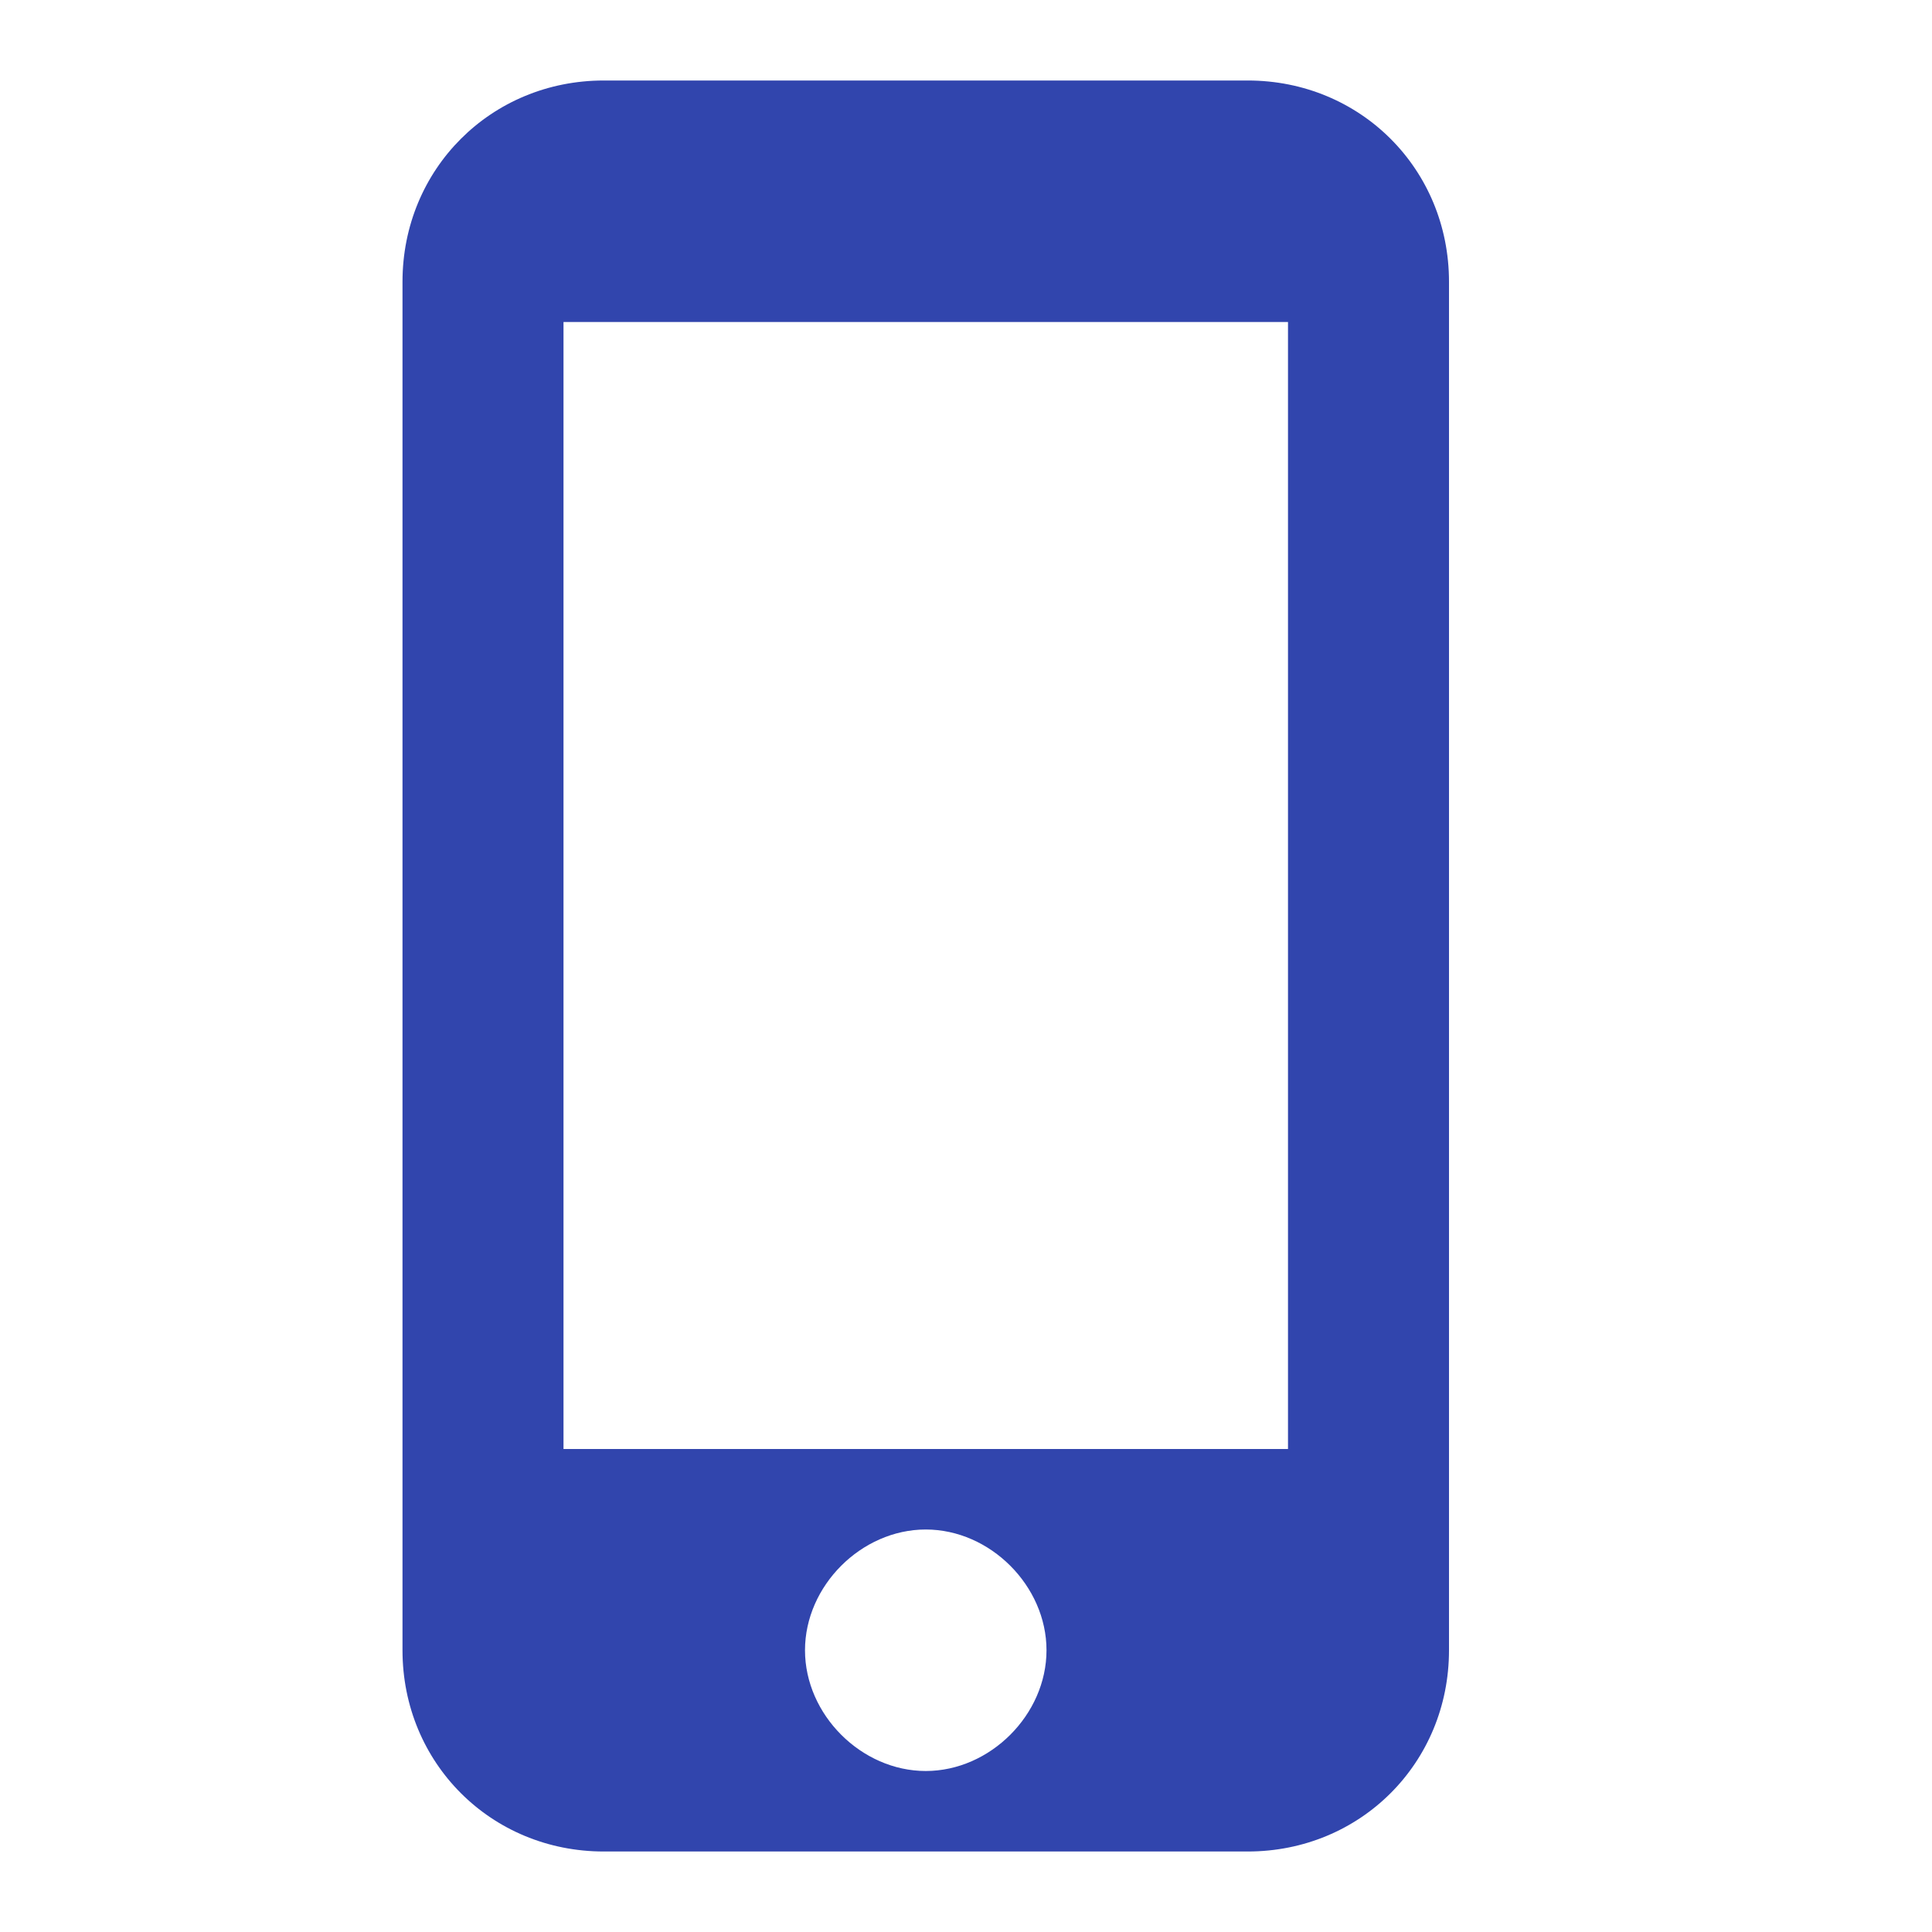
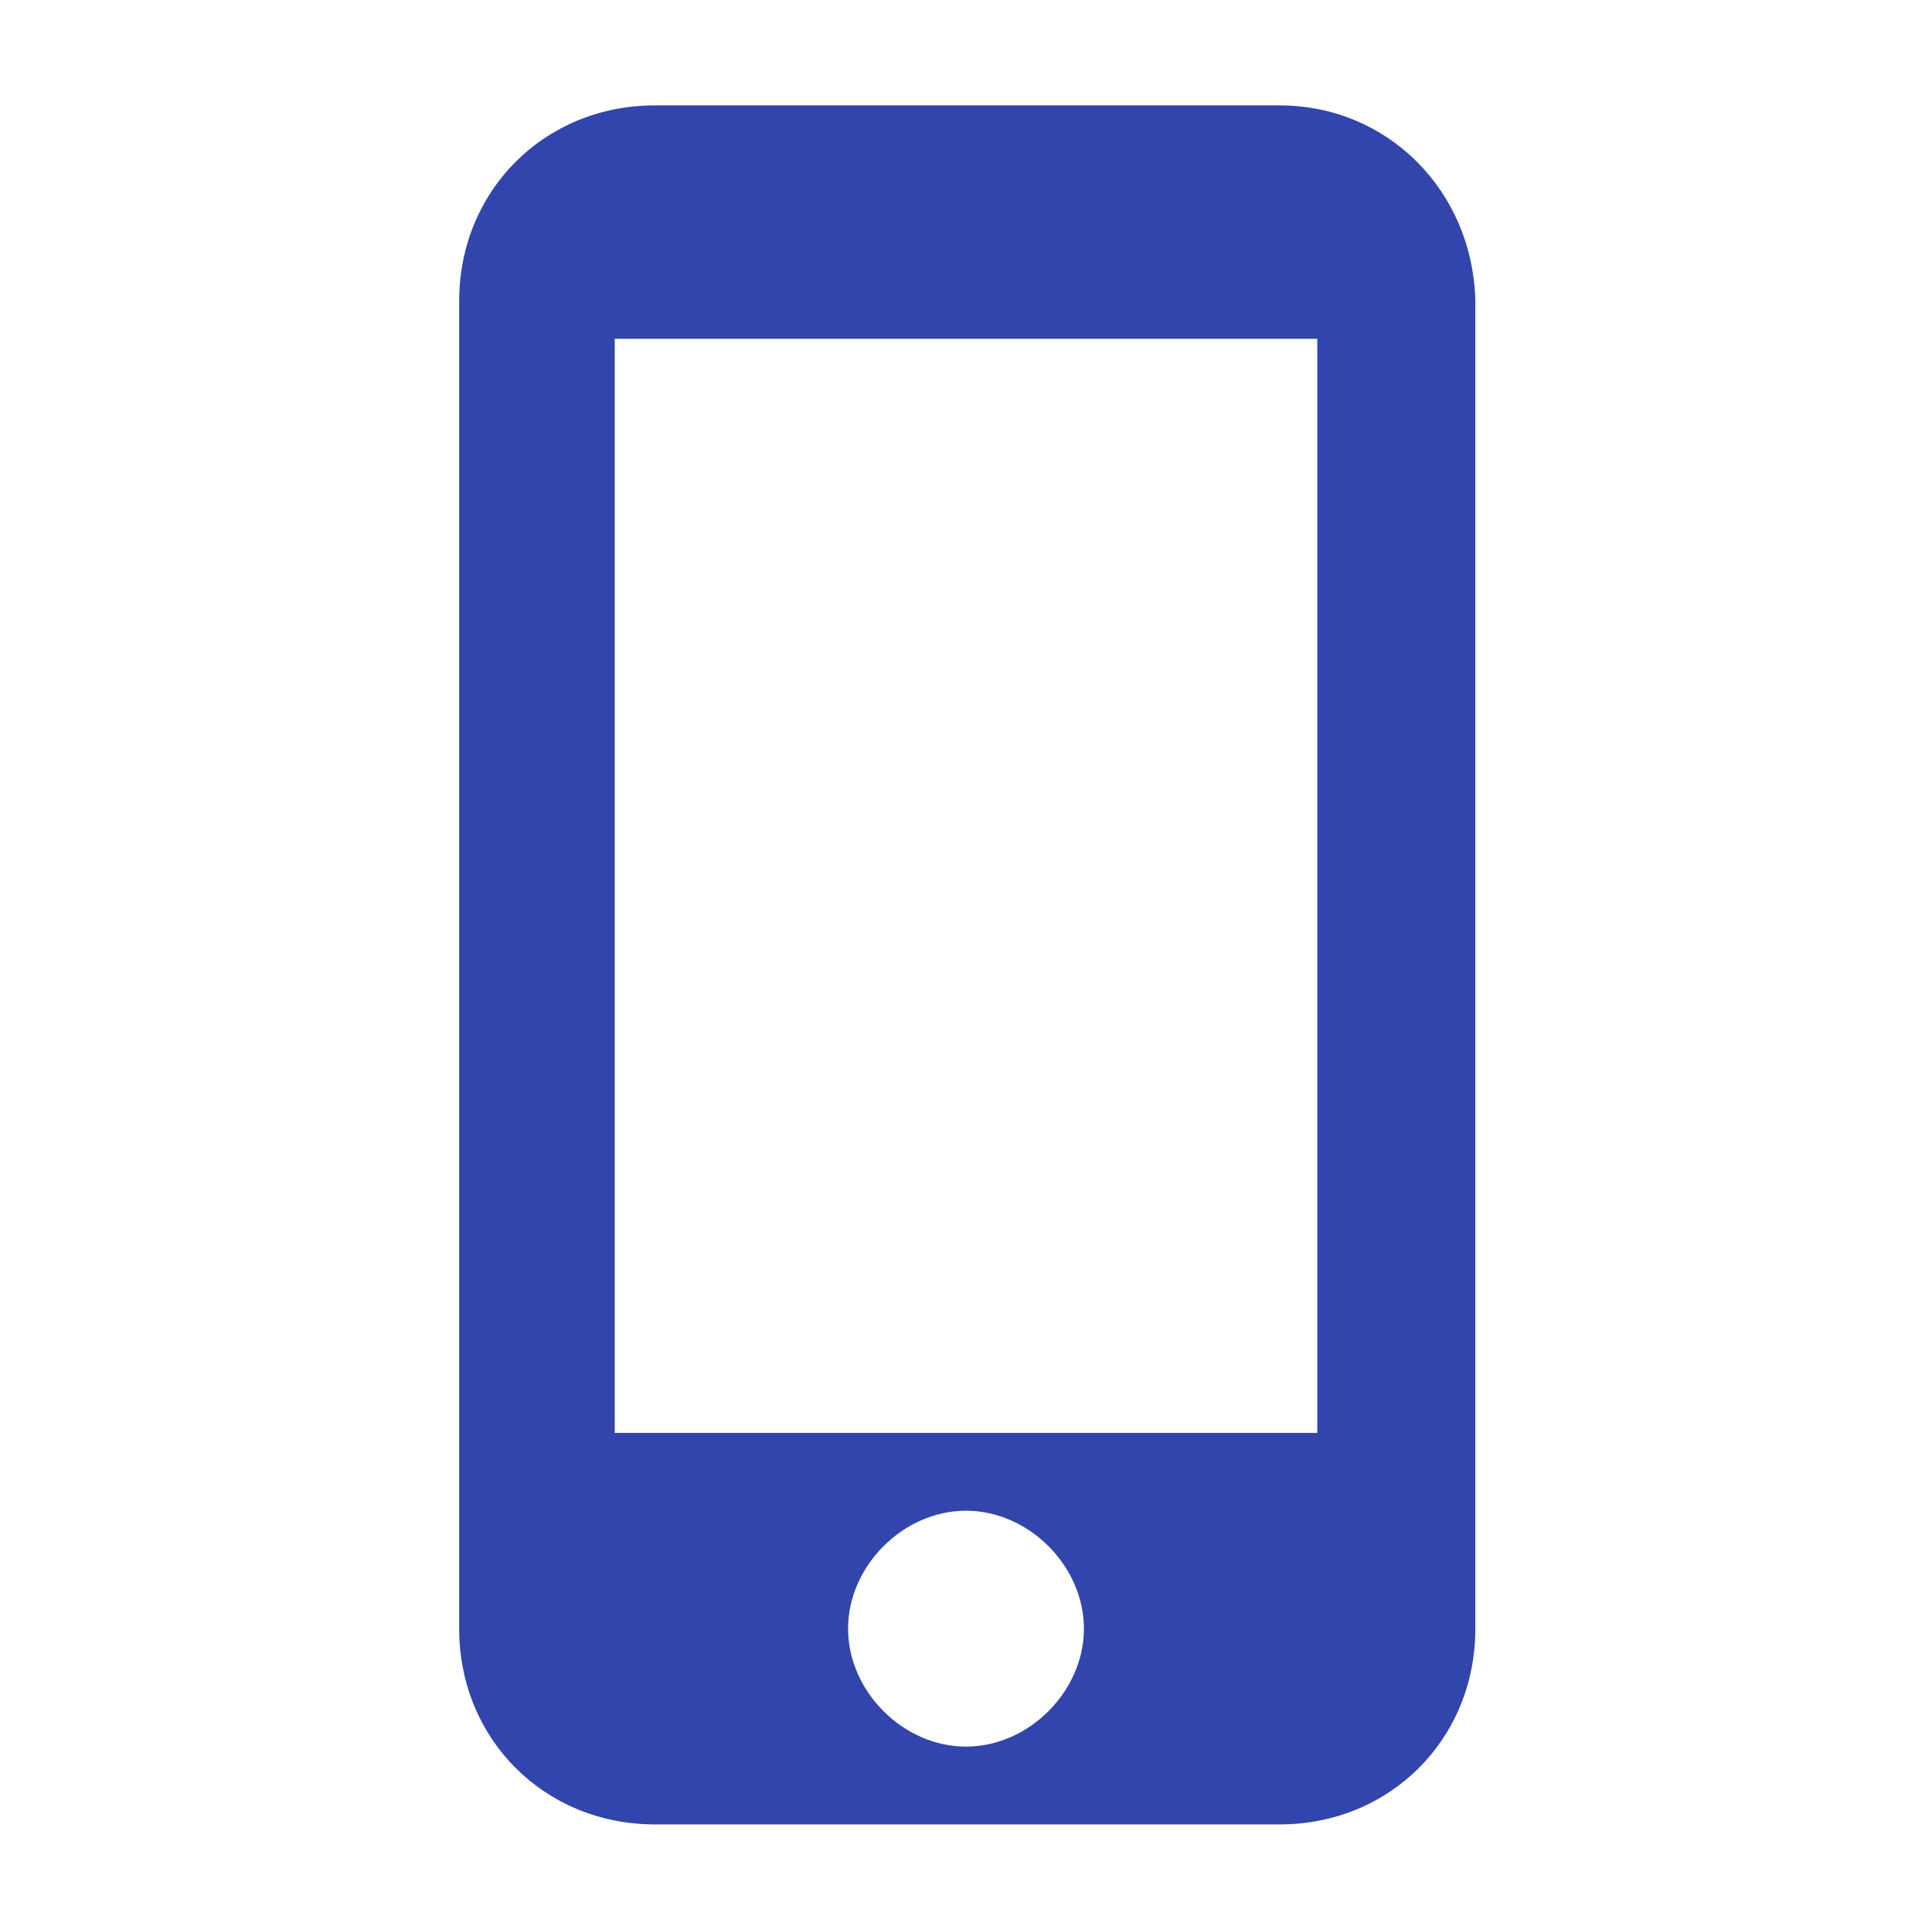
- <svg xmlns="http://www.w3.org/2000/svg" version="1.1" id="Layer_1" x="0px" y="0px" viewBox="0 0 24 24" style="enable-background:new 0 0 24 24;" xml:space="preserve">
+ <svg xmlns="http://www.w3.org/2000/svg" version="1.1" id="Layer_1" x="0px" y="0px" viewBox="0 0 77 76.9" style="enable-background:new 0 0 77 76.9;" xml:space="preserve">
  <style type="text/css">
- 	.st0{fill:none;}
- 	.st1{fill:#3145AD;}
+ 	.st0{fill:#3145AD;}
</style>
-   <path class="st0" d="M0,0h24v24H0V0z" />
-   <path class="st1" d="M15.5,1h-8C6.1,1,5,2.1,5,3.5v17C5,21.9,6.1,23,7.5,23h8c1.4,0,2.5-1.1,2.5-2.5v-17C18,2.1,16.9,1,15.5,1z   M11.5,22c-0.8,0-1.5-0.7-1.5-1.5s0.7-1.5,1.5-1.5s1.5,0.7,1.5,1.5S12.3,22,11.5,22z M16,18H7V4h9V18z" />
+   <path class="st0" d="M51,4.2H26.1c-4.4,0-7.8,3.4-7.8,7.8v52.9c0,4.4,3.4,7.8,7.8,7.8H51c4.4,0,7.8-3.4,7.8-7.8V12  C58.7,7.6,55.3,4.2,51,4.2z M38.5,69.6c-2.5,0-4.7-2.2-4.7-4.7c0-2.5,2.2-4.7,4.7-4.7s4.7,2.2,4.7,4.7C43.2,67.4,41,69.6,38.5,69.6z   M52.5,57.1h-28V13.5h28V57.1z" />
</svg>
